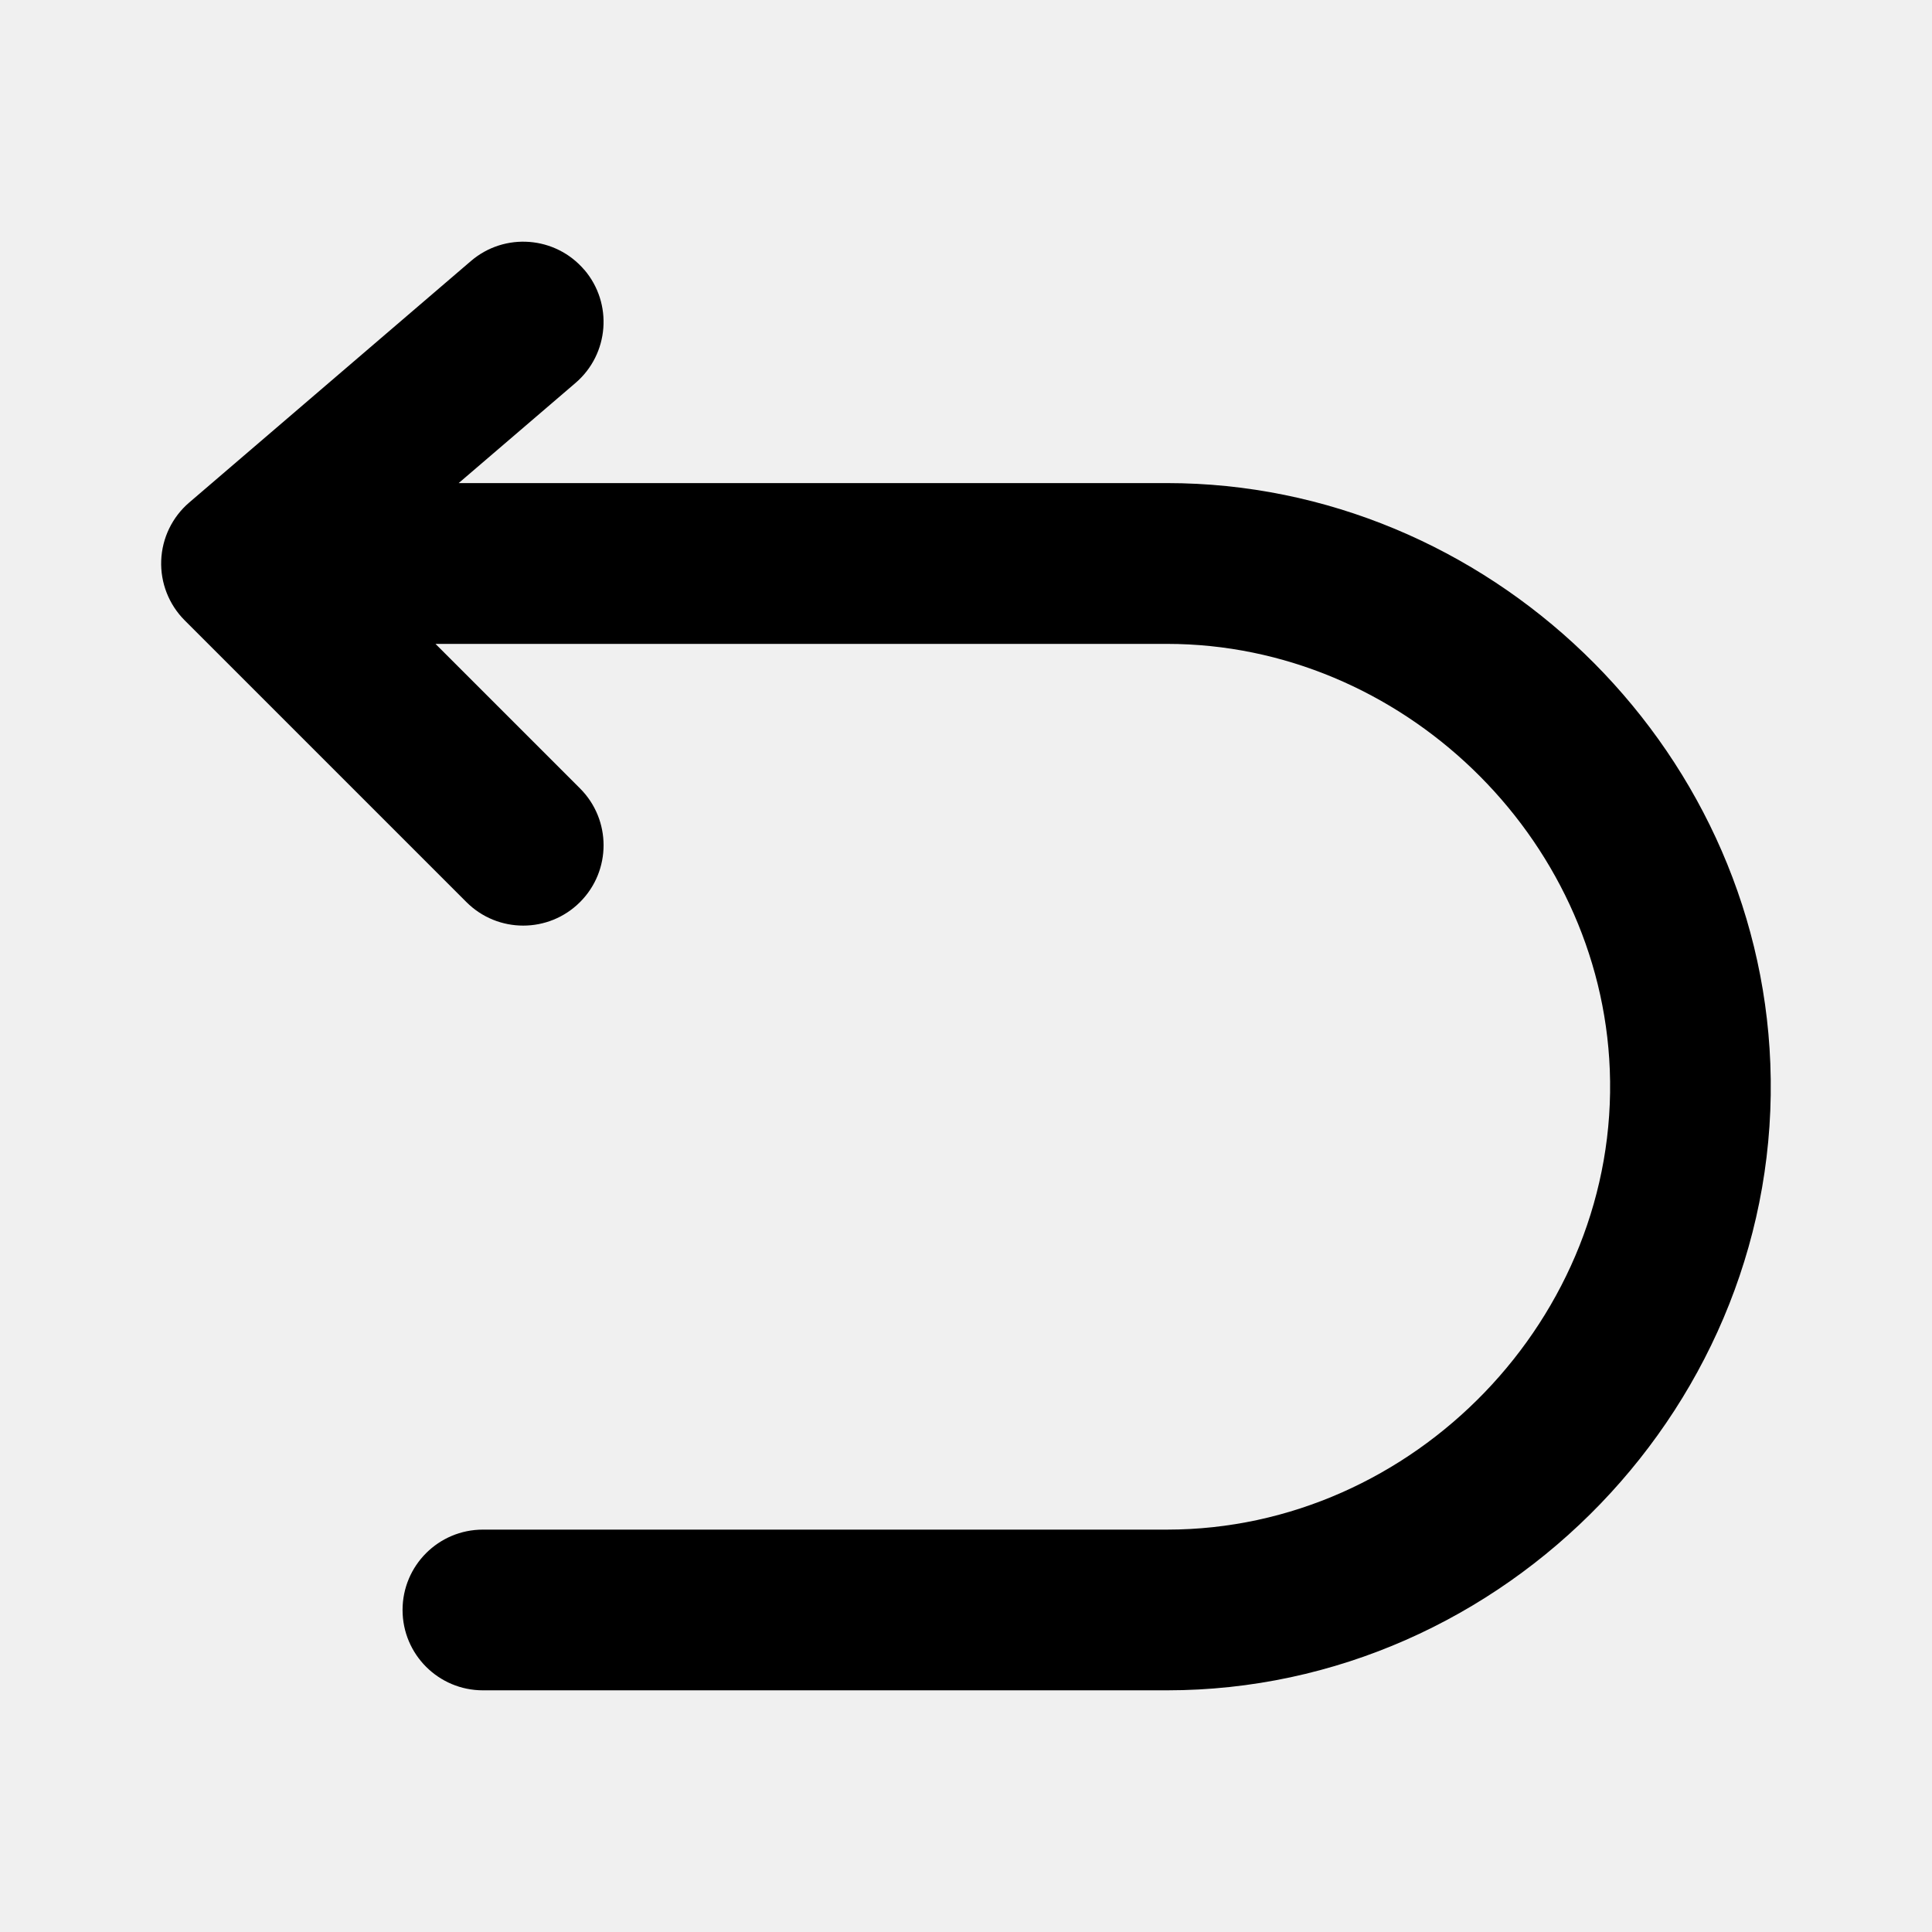
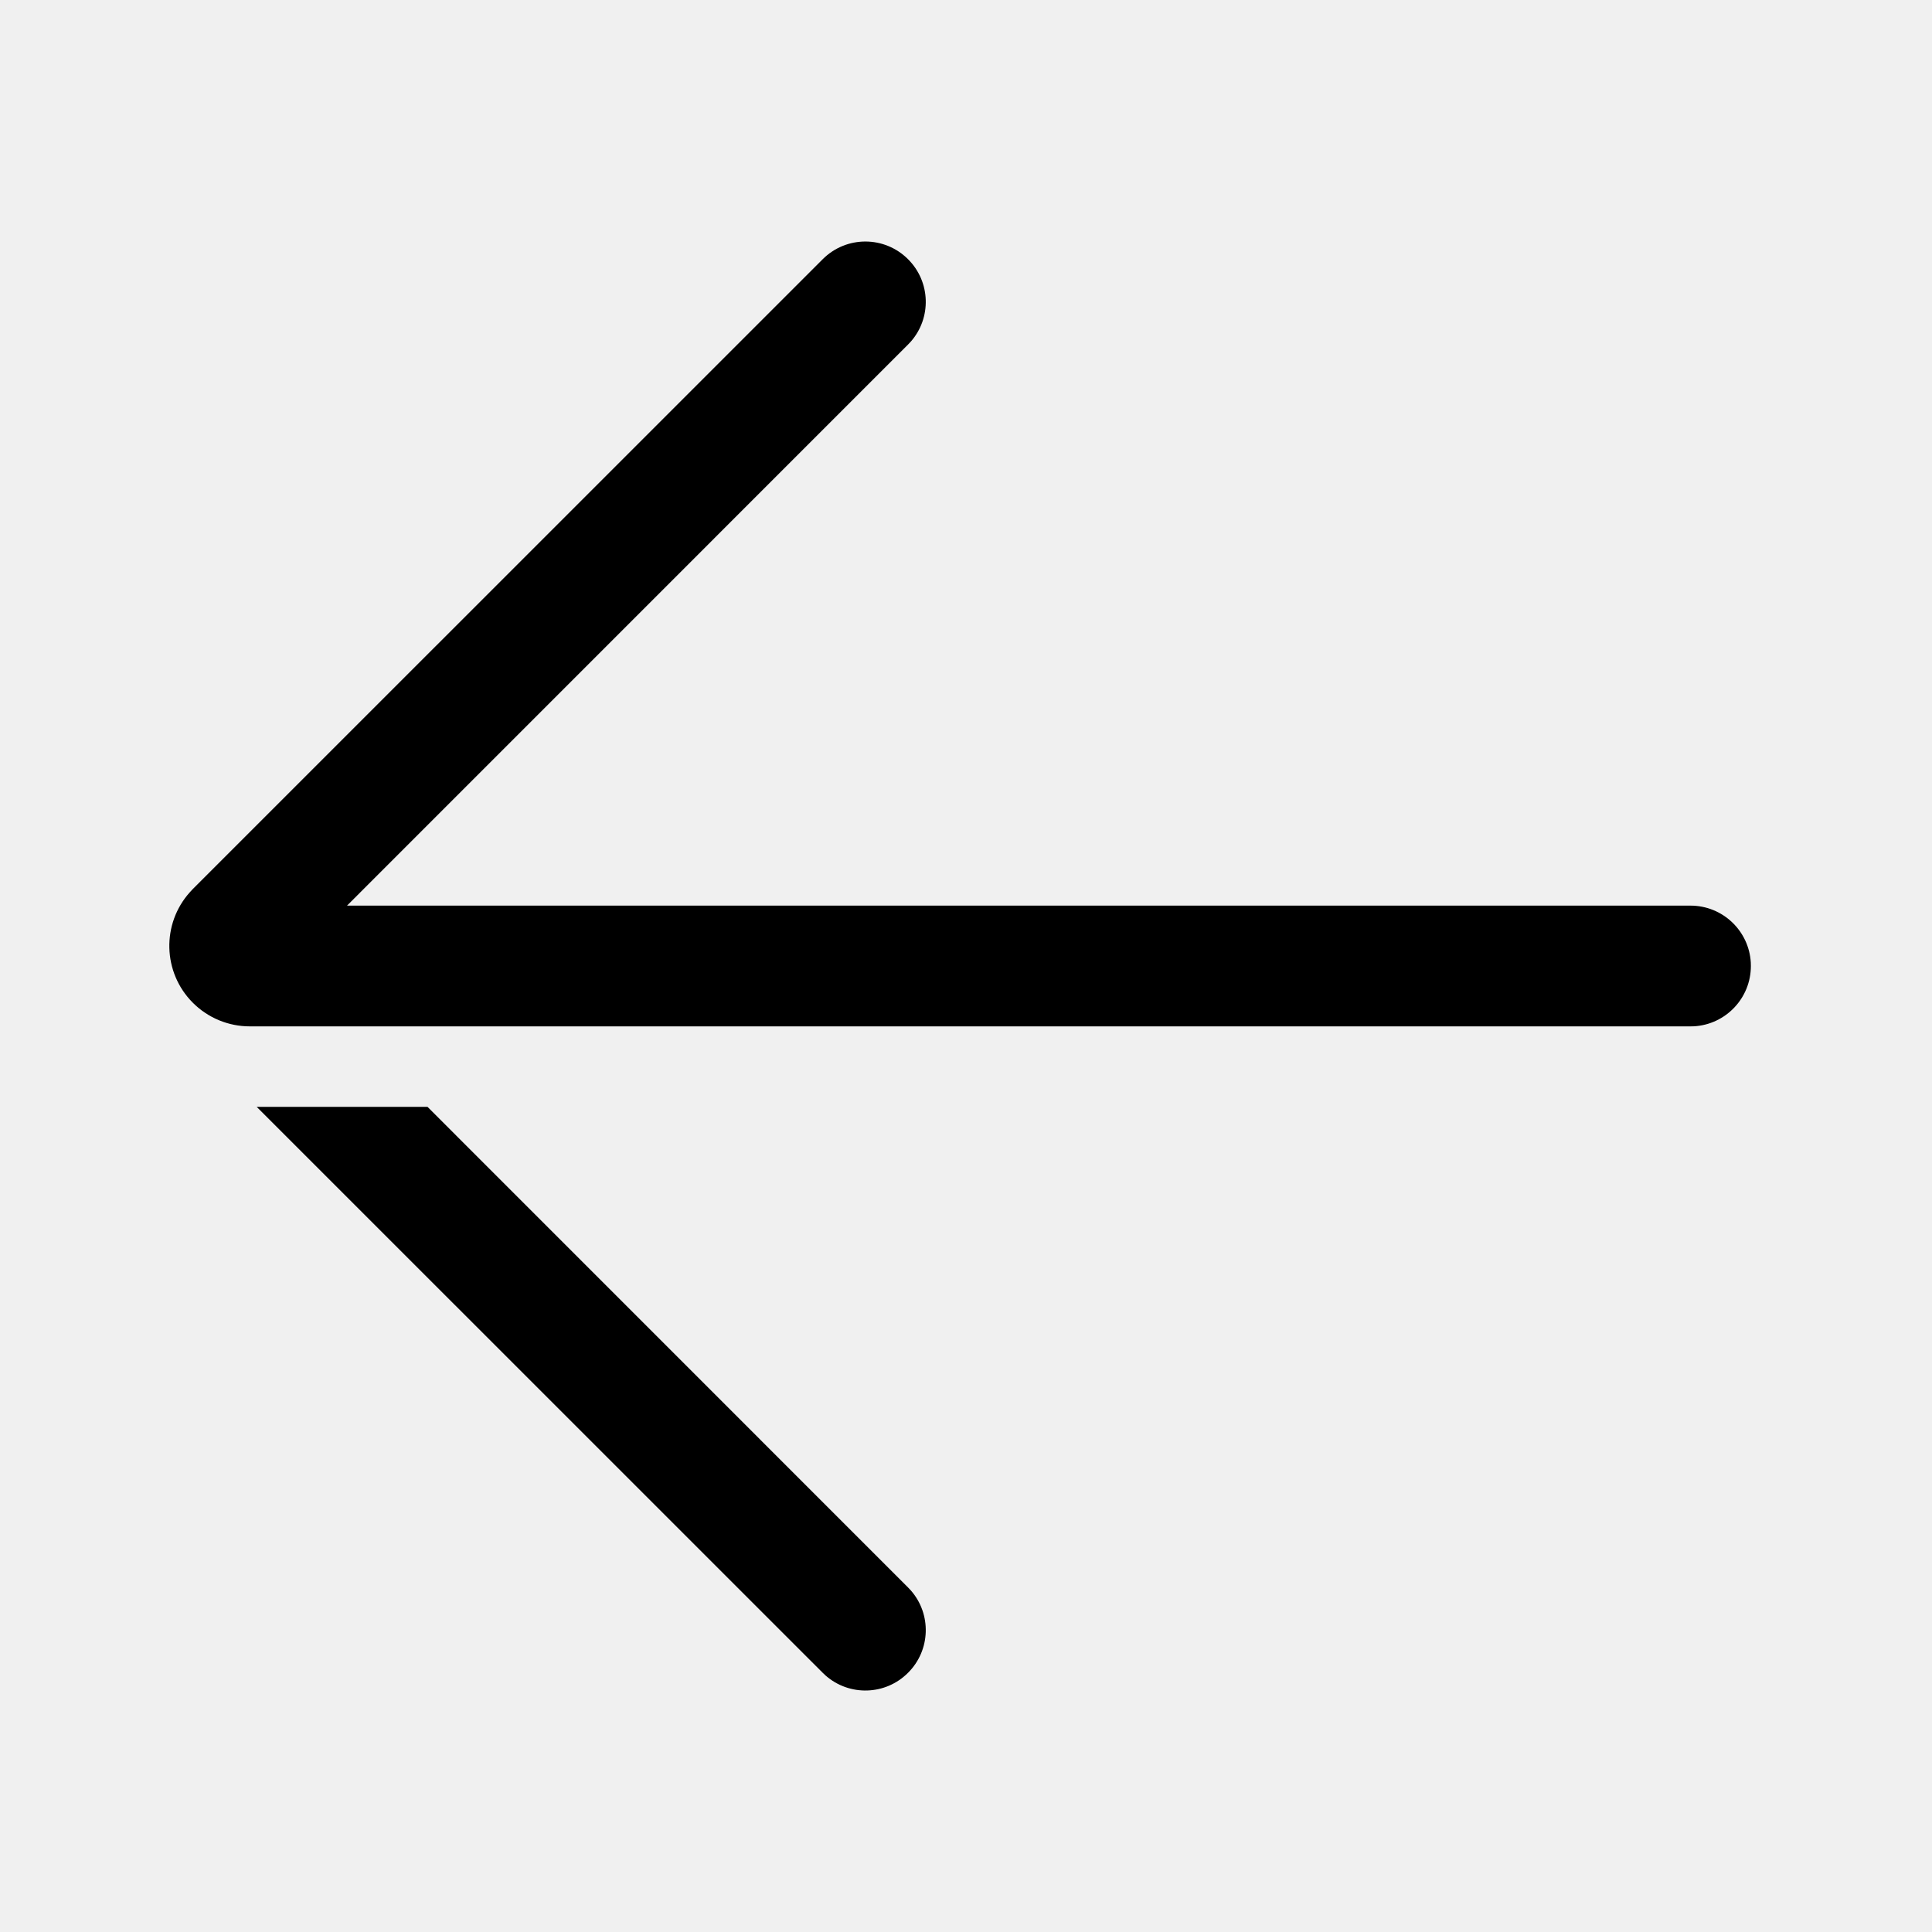
- <svg xmlns="http://www.w3.org/2000/svg" t="1703145818727" class="icon" viewBox="0 0 1024 1024" version="1.1" p-id="16353" width="32" fill="currentColor" height="32">
-   <path d="M309.667 142.941a42.589 42.589 0 0 1-4.655 60.044l-61.905 53.062h375.436c169.705 0 313.204 138.007 319.767 307.665 7.028 179.247-140.474 332.195-319.767 332.195h-362.589a42.589 42.589 0 1 1 0-85.178h362.589c131.025 0 239.802-112.873 234.682-243.712-4.841-123.951-110.732-225.745-234.682-225.745h-387.724l76.614 76.614a42.589 42.589 0 1 1-60.23 60.23L97.885 328.797a42.589 42.589 0 0 1 2.42-62.464l149.318-128a42.589 42.589 0 0 1 60.044 4.655z" p-id="16354" />
+ <svg xmlns="http://www.w3.org/2000/svg" xmlns:xlink="http://www.w3.org/1999/xlink" width="24px" height="24px" viewBox="0 0 24 24" version="1.1">
+   <defs>
+     <path d="M5.311,13.75 L11.28,19.72 L11.314,19.756 C11.573,20.05 11.562,20.499 11.28,20.78 C10.999,21.062 10.55,21.073 10.256,20.814 L10.22,20.78 L3.189,13.75 L5.311,13.75 Z M11.28,3.22 C11.562,3.501 11.573,3.95 11.314,4.244 L11.28,4.28 L4.311,11.25 L21,11.25 C21.399,11.25 21.726,11.562 21.749,11.956 L21.75,12 C21.75,12.399 21.438,12.726 21.044,12.749 L21,12.75 L3.104,12.75 C2.838,12.75 2.584,12.645 2.396,12.457 C2.019,12.08 2.006,11.475 2.359,11.083 L2.396,11.043 L10.22,3.22 C10.513,2.927 10.987,2.927 11.28,3.22 Z" id="path-1" />
+   </defs>
+   <g id="Public/ic_public_back" stroke="none" stroke-width="1" fill="none" fill-rule="evenodd">
+     <mask id="mask-2" fill="white">
+       <use xlink:href="#path-1" />
+     </mask>
+     <use id="形状结合" fill="#000000" fill-rule="nonzero" xlink:href="#path-1" />
+   </g>
</svg>
